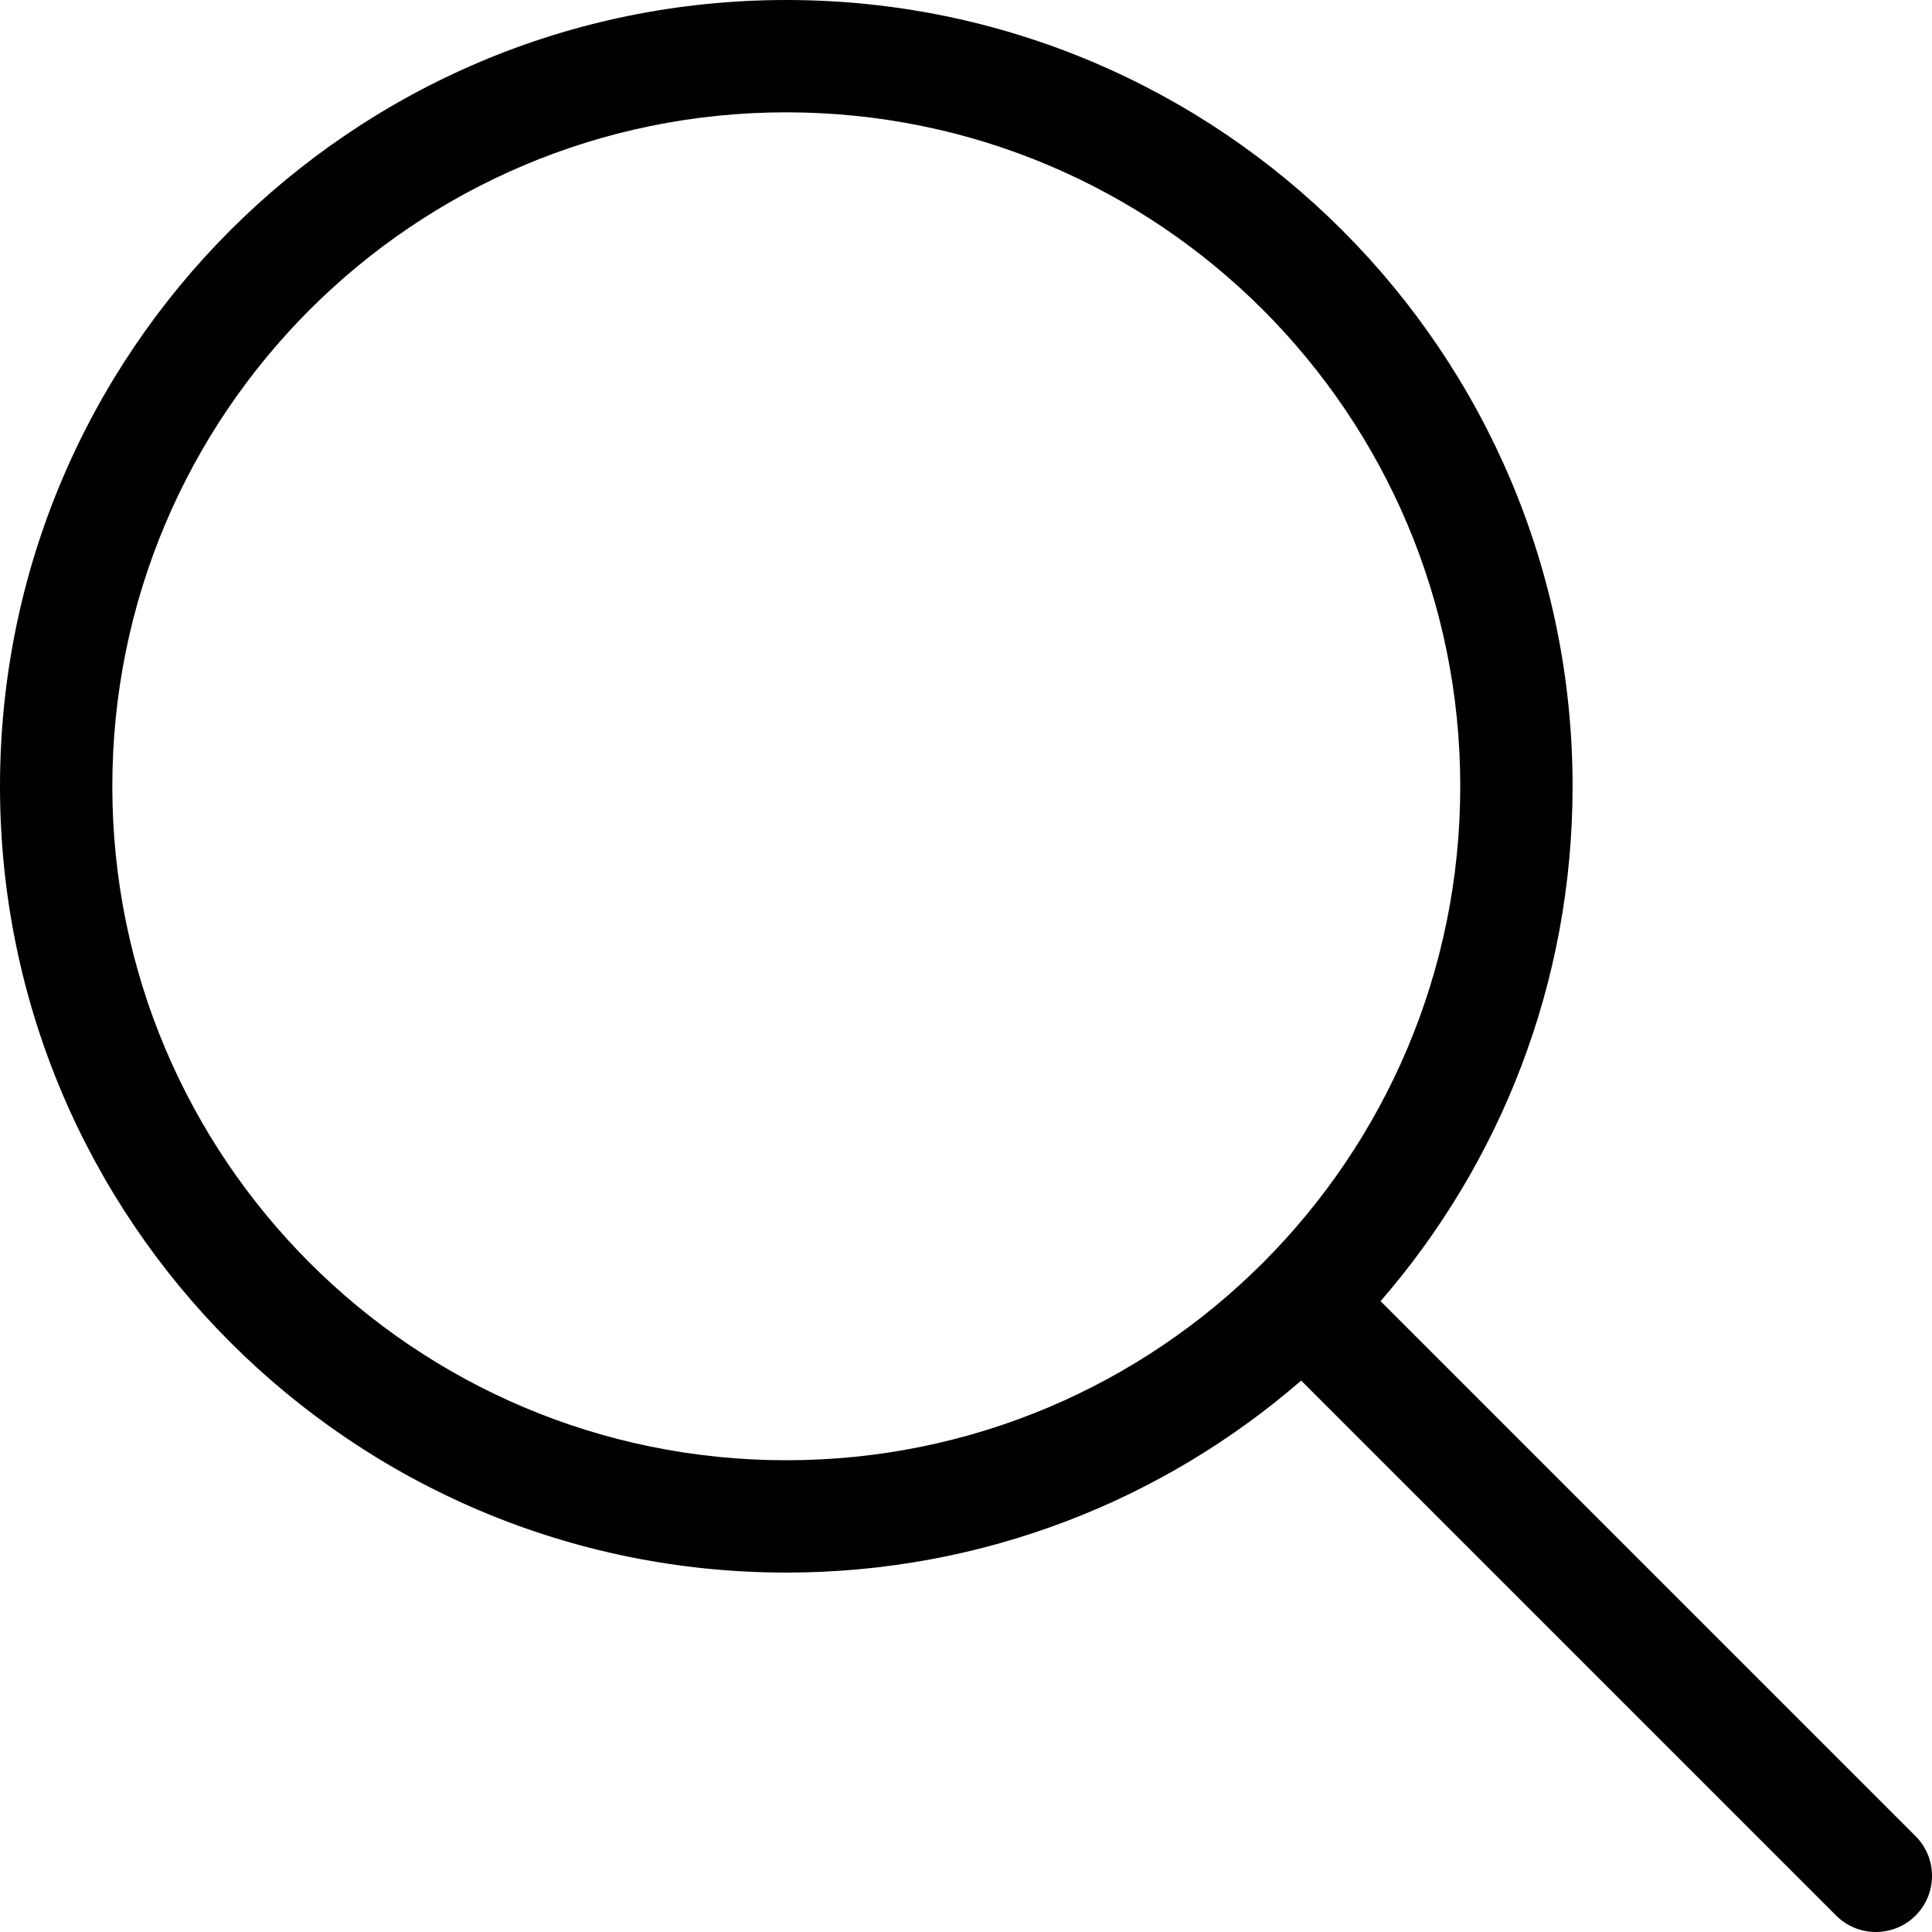
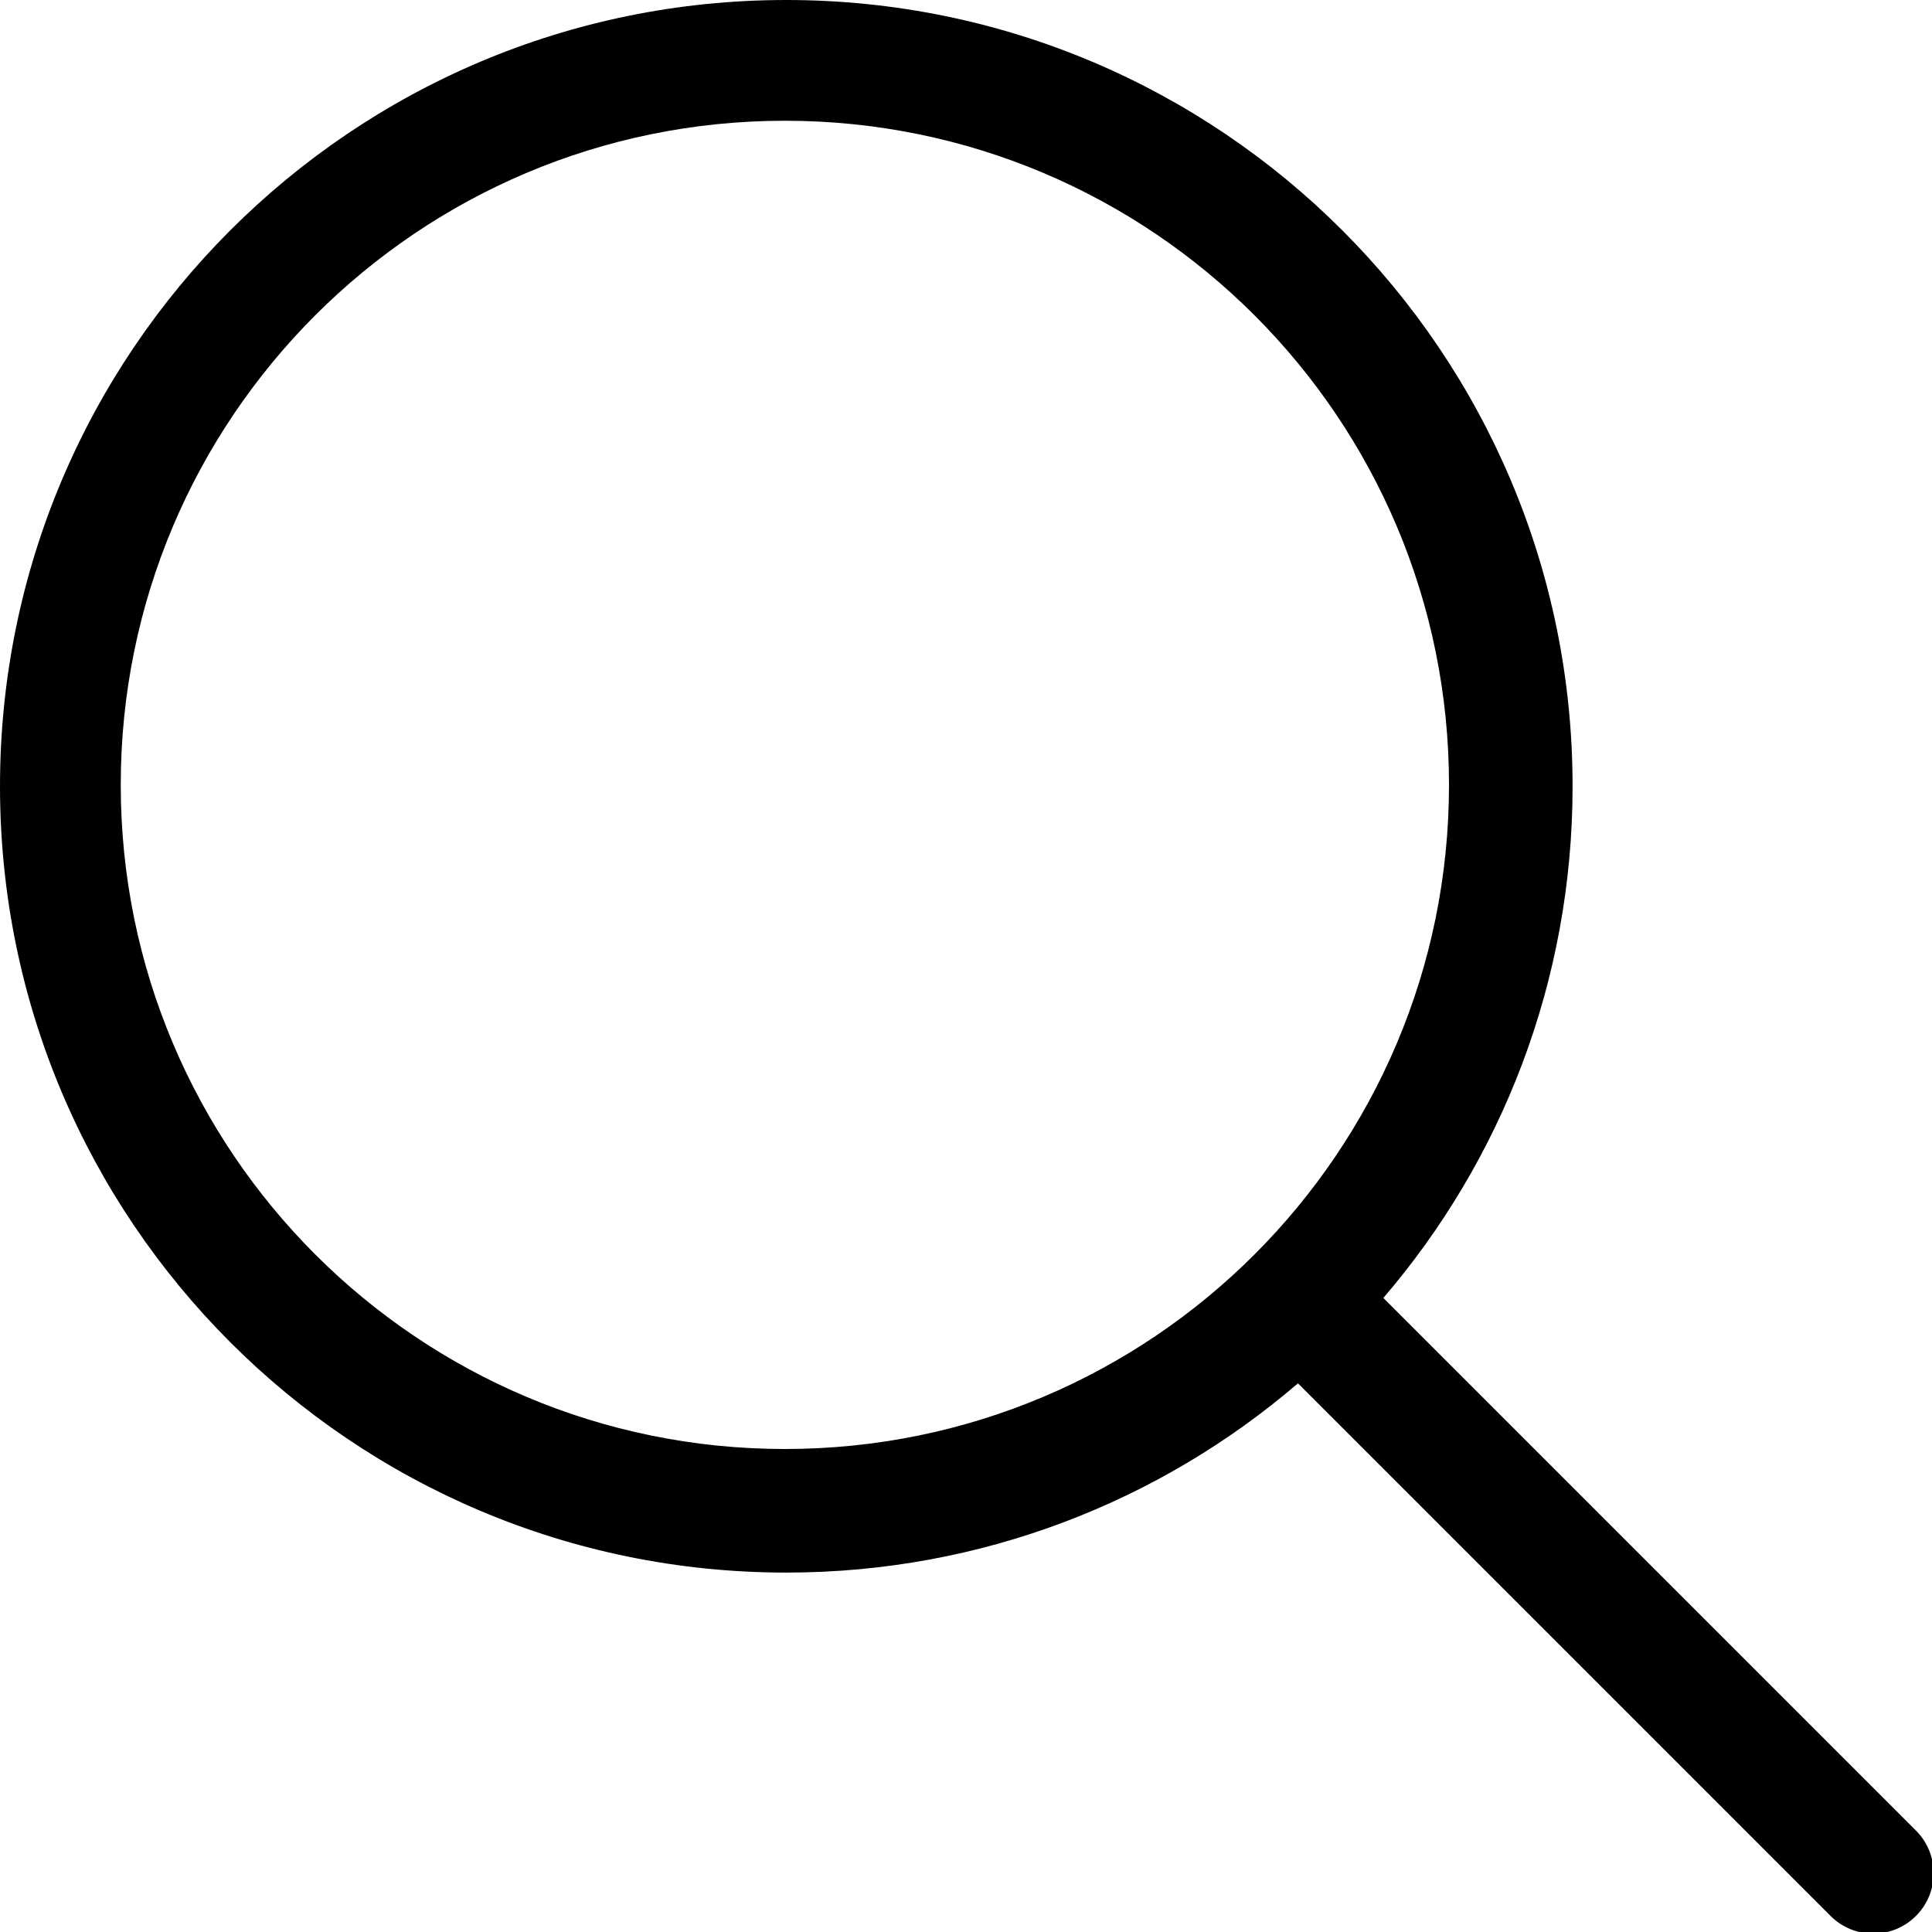
<svg xmlns="http://www.w3.org/2000/svg" width="512px" height="512px" viewBox="0 0 512 512" version="1.1">
  <defs />
  <g id="Page-1" stroke="none" stroke-width="1" fill="none" fill-rule="evenodd">
    <g id="search" fill="#000000">
-       <path d="M365.869,344.82 L507.641,486.592 C513.453,492.404 513.453,501.828 507.641,507.641 C501.828,513.453 492.404,513.453 486.592,507.641 L344.82,365.869 C308.263,397.568 260.559,416.75 208.375,416.75 C93.293,416.75 0,323.458 0,208.375 C0,93.293 93.293,-2.84217094e-14 208.375,-2.84217094e-14 C323.458,-2.84217094e-14 416.75,93.293 416.75,208.375 C416.75,260.559 397.568,308.263 365.869,344.82 L365.869,344.82 Z M208.375,386.982 C307.017,386.982 386.982,307.017 386.982,208.375 C386.982,109.733 307.017,29.768 208.375,29.768 C109.733,29.768 29.768,109.733 29.768,208.375 C29.768,307.017 109.733,386.982 208.375,386.982 Z" id="Shape" />
+       <path d="M366.6,343.972 L507.74,485.112 C513.992,491.364 513.996,501.496 507.746,507.745 C501.498,513.994 491.364,513.991 485.112,507.739 L343.973,366.6 C307.528,397.862 260.157,416.75 208.375,416.75 C93.293,416.75 0,323.458 0,208.375 C0,93.293 93.293,0 208.375,0 C323.458,0 416.75,93.293 416.75,208.375 C416.75,260.157 397.862,307.527 366.6,343.972 Z M208,384 C305.202,384 384,305.202 384,208 C384,110.798 305.202,32 208,32 C110.798,32 32,110.798 32,208 C32,305.202 110.798,384 208,384 Z" id="Combined-Shape" />
    </g>
  </g>
</svg>
